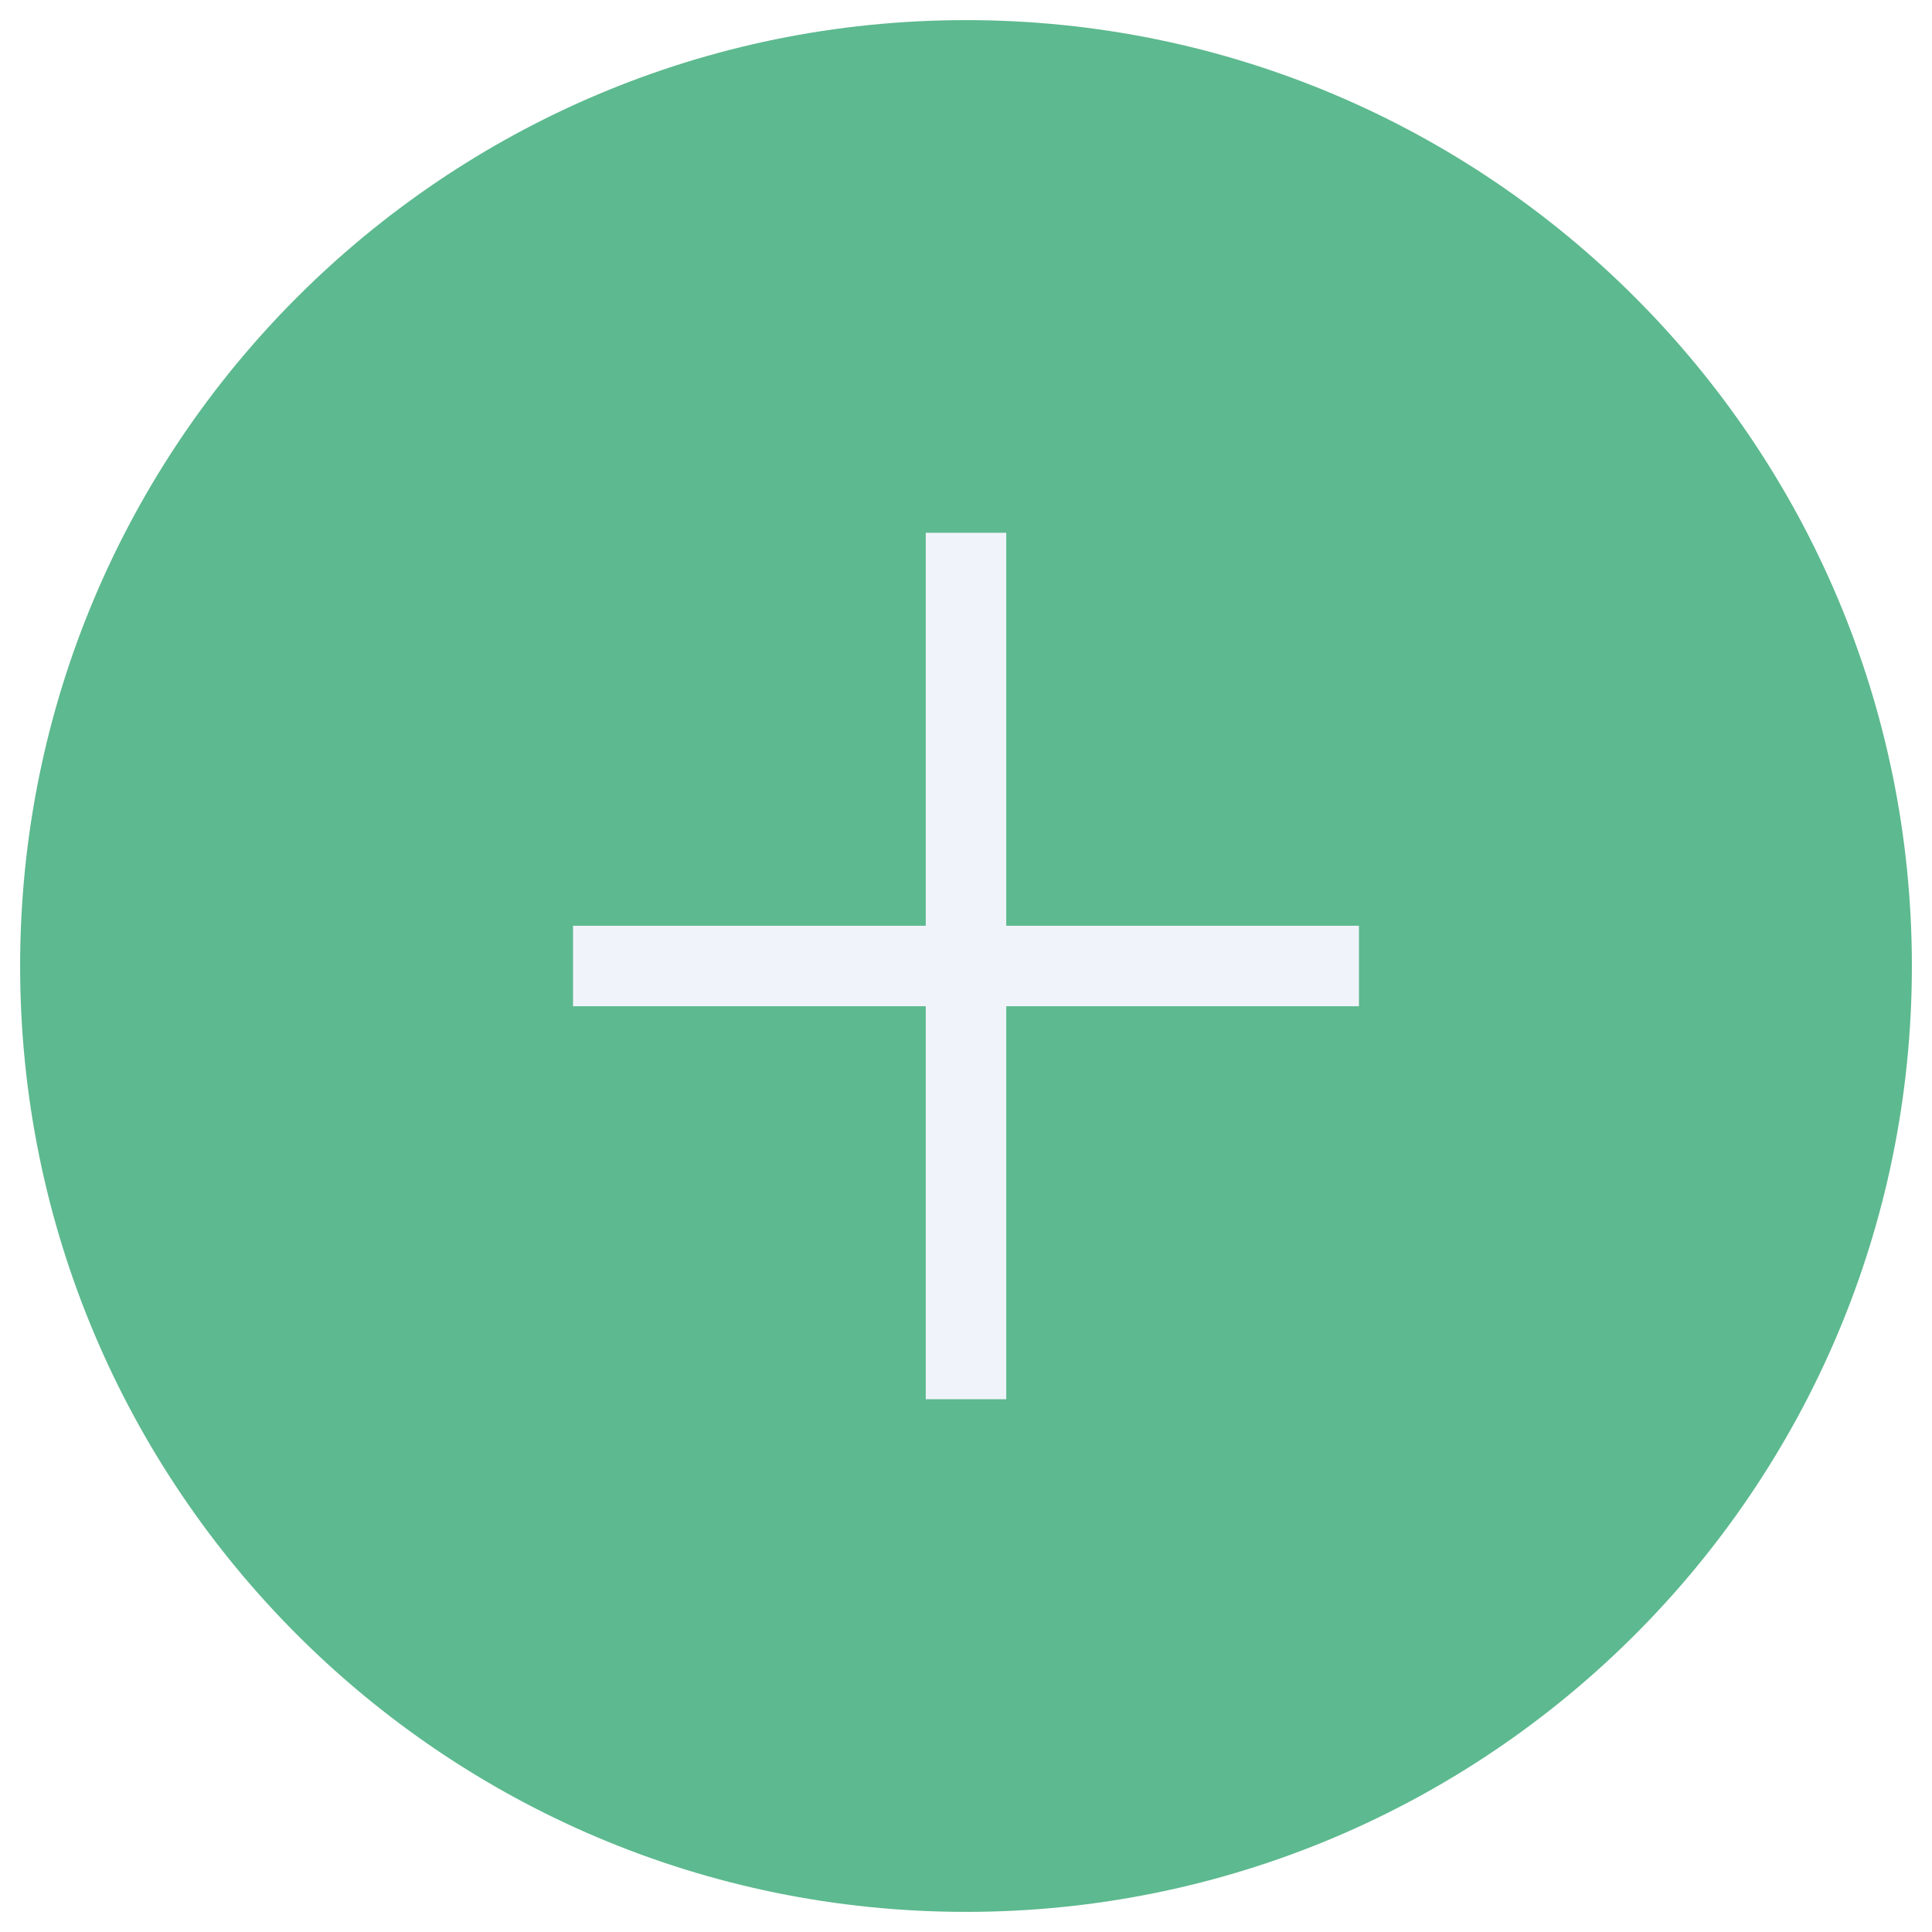
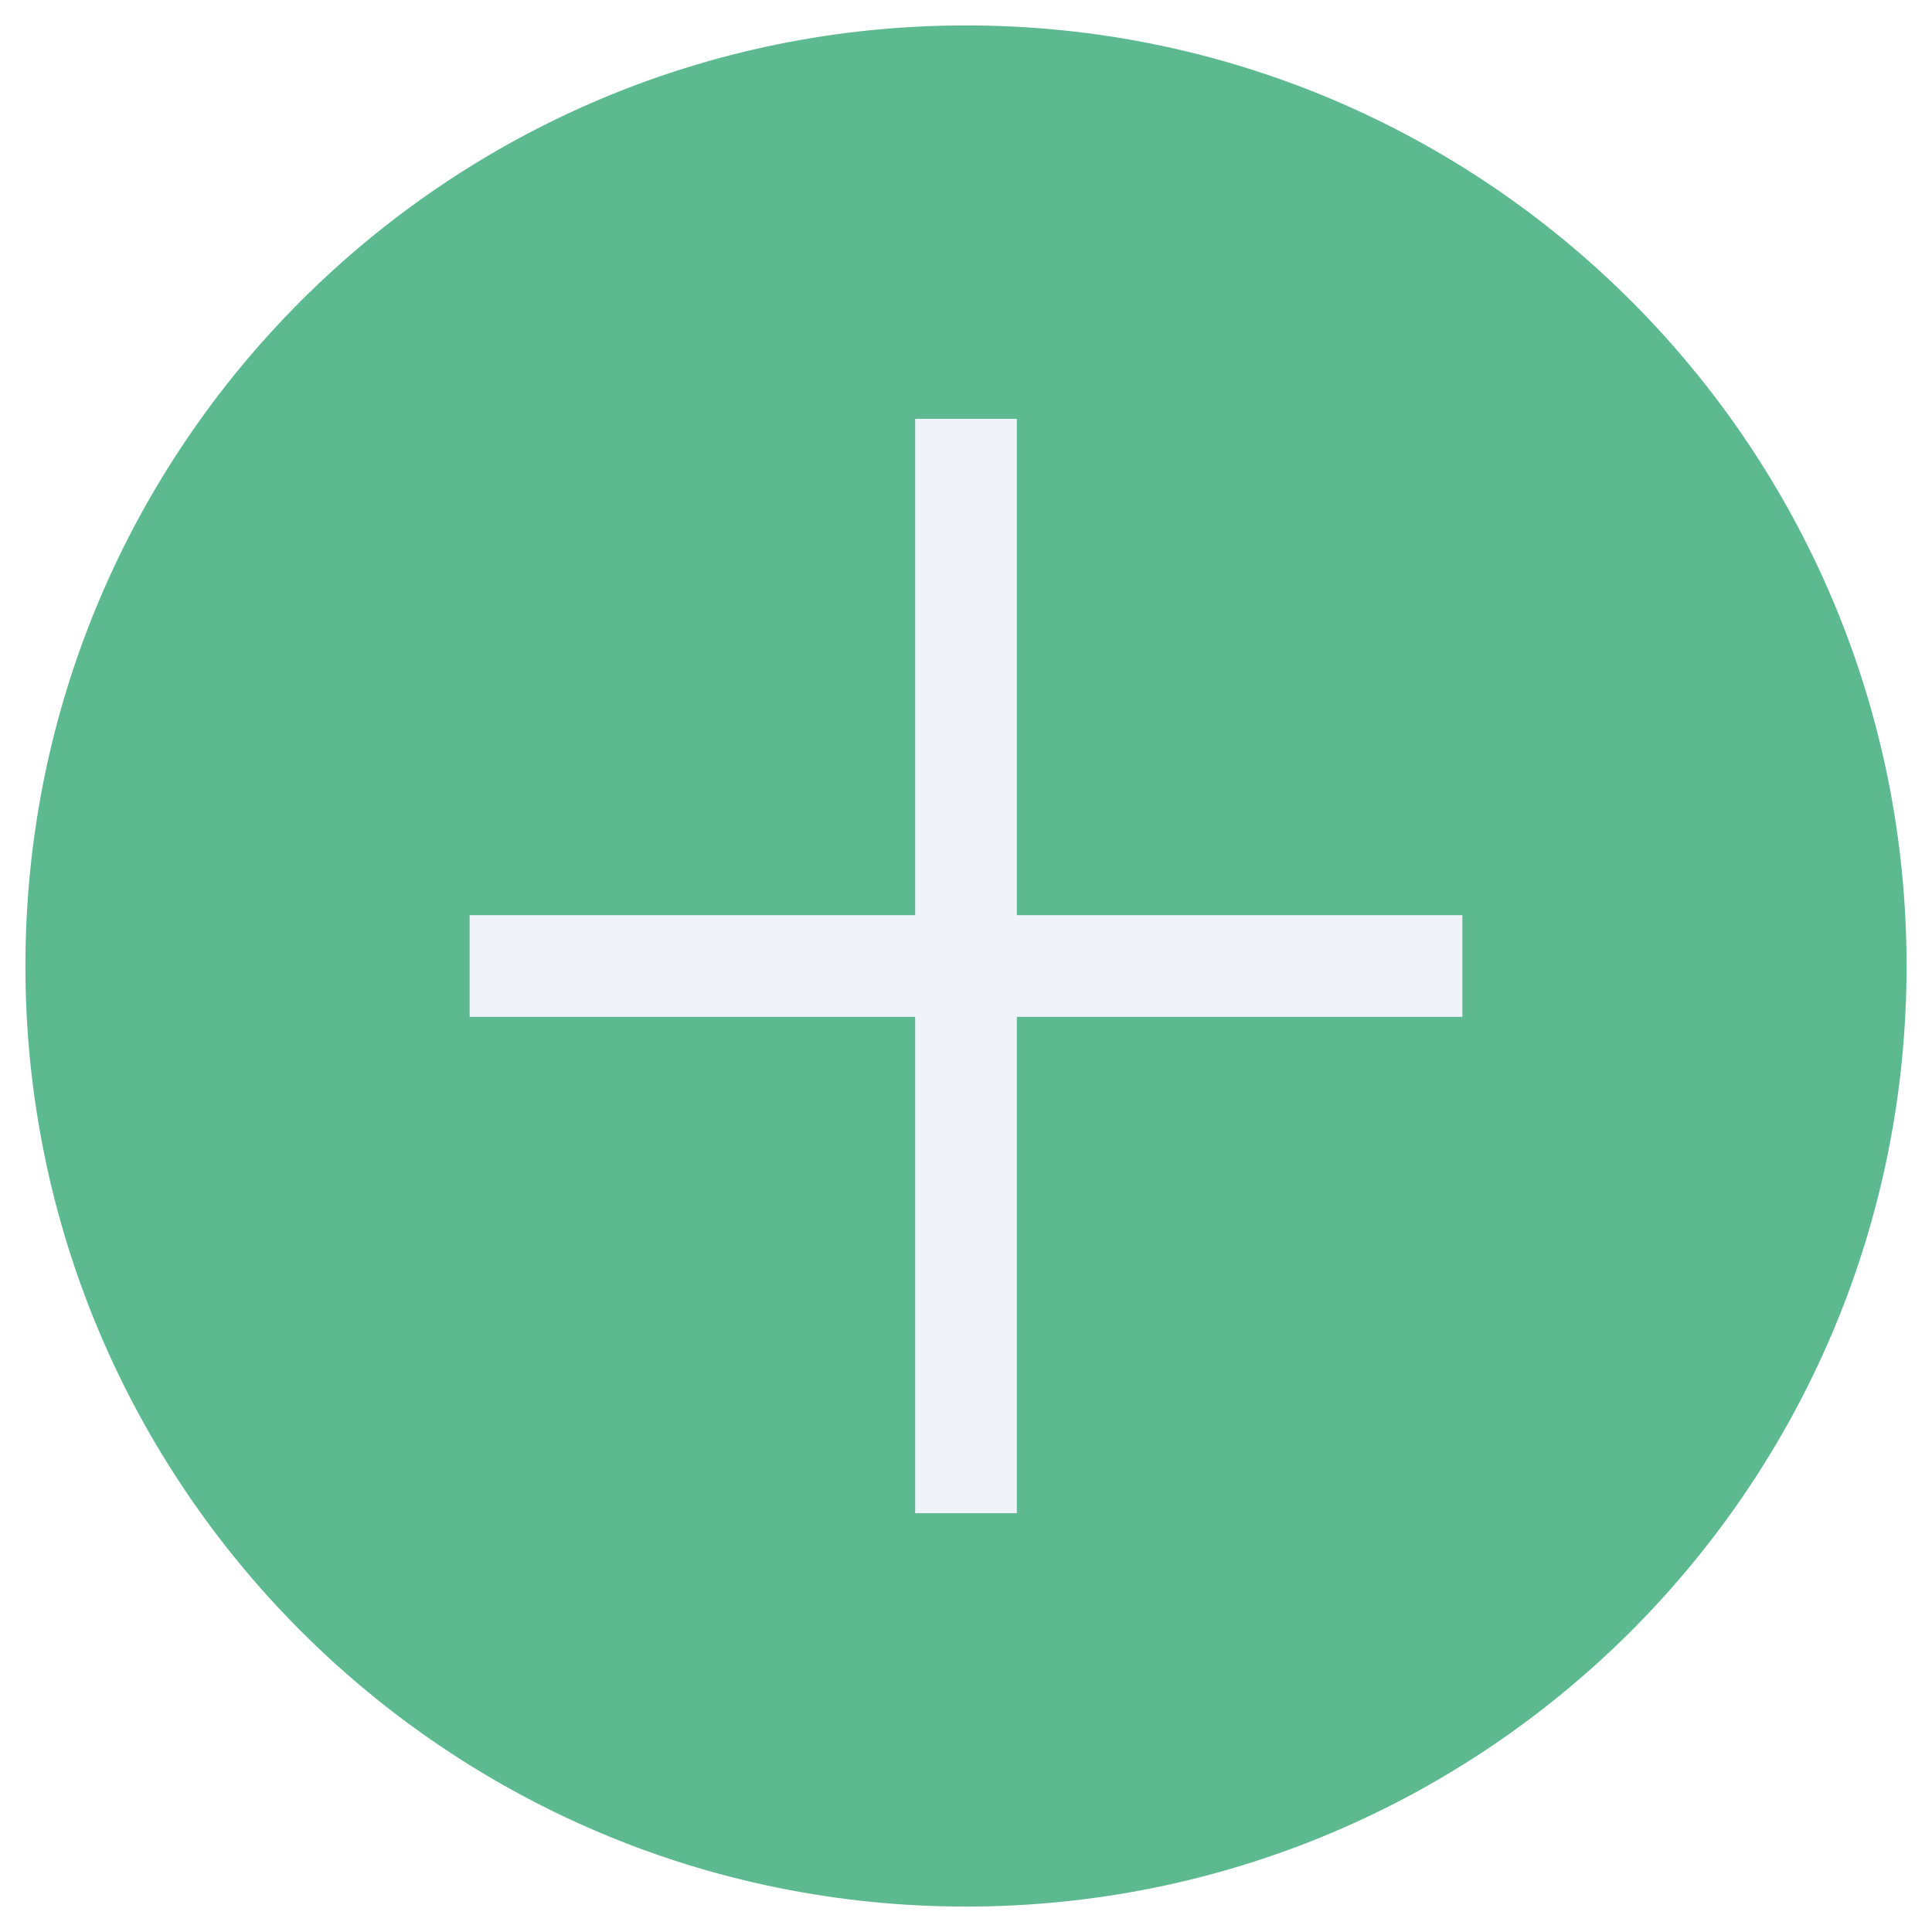
- <svg xmlns="http://www.w3.org/2000/svg" width="48" height="48" color="red" data-name="Component 10 – 1">
+ <svg xmlns="http://www.w3.org/2000/svg" width="38" height="38" data-name="Component 10 – 1" color="red">
  <g id="Layer_1">
-     <ellipse stroke="#5db98f" ry="23" rx="23" id="svg_1" cy="24" cx="24" fill="#5db98f" />
-     <line transform="rotate(-5.68434e-14)" stroke="#f0f3fa" stroke-width="2" id="svg_2" y2="34.763" x2="24" y1="13.237" x1="24" fill="none" />
-     <line transform="rotate(90 24 24)" stroke-width="2" stroke="#f0f3fa" id="svg_4" y2="33.763" x2="24" y1="14.237" x1="24" fill="none" />
+     <ellipse stroke="#5db98f" fill="#5db98f" cx="19" cy="19" id="svg_1" rx="18" ry="18" />
+     <line transform="rotate(-5.68434e-14)" fill="none" x1="19" y1="8.237" x2="19" y2="29.763" id="svg_2" stroke-width="2" stroke="#f0f3fa" />
+     <line transform="rotate(90 19 19)" fill="none" x1="19" y1="9.237" x2="19" y2="28.763" id="svg_4" stroke="#f0f3fa" stroke-width="2" />
  </g>
</svg>
